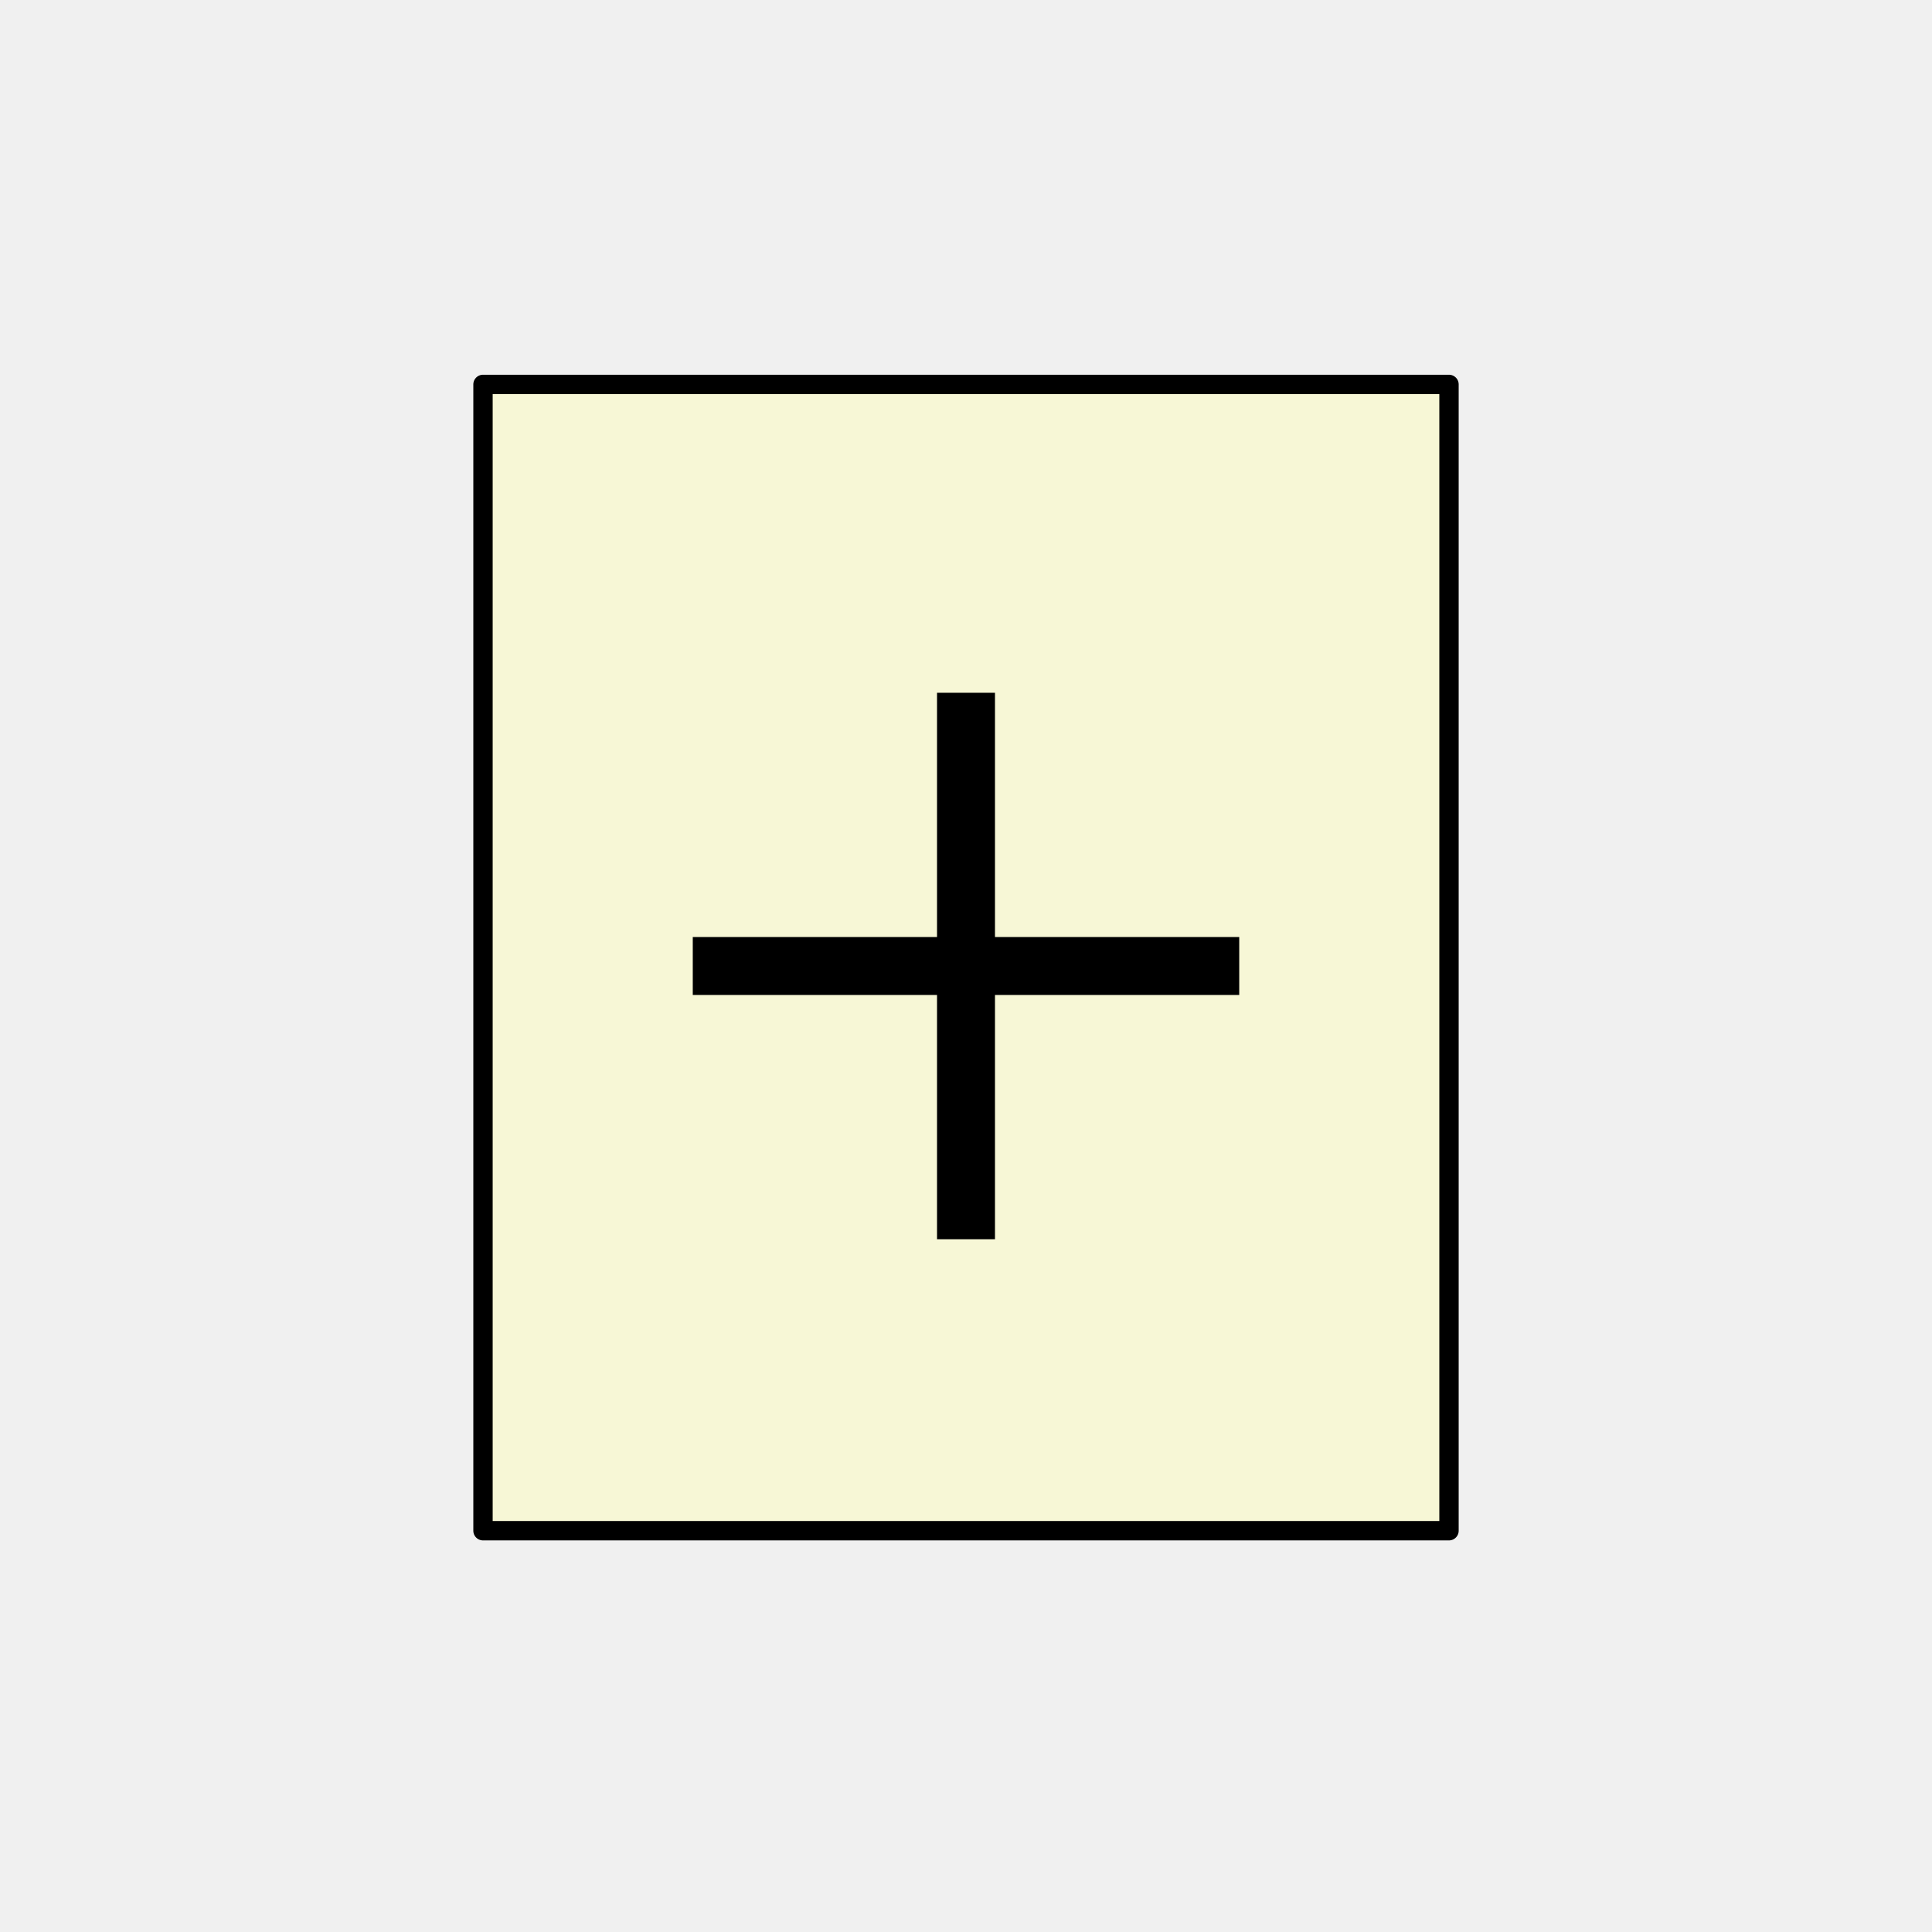
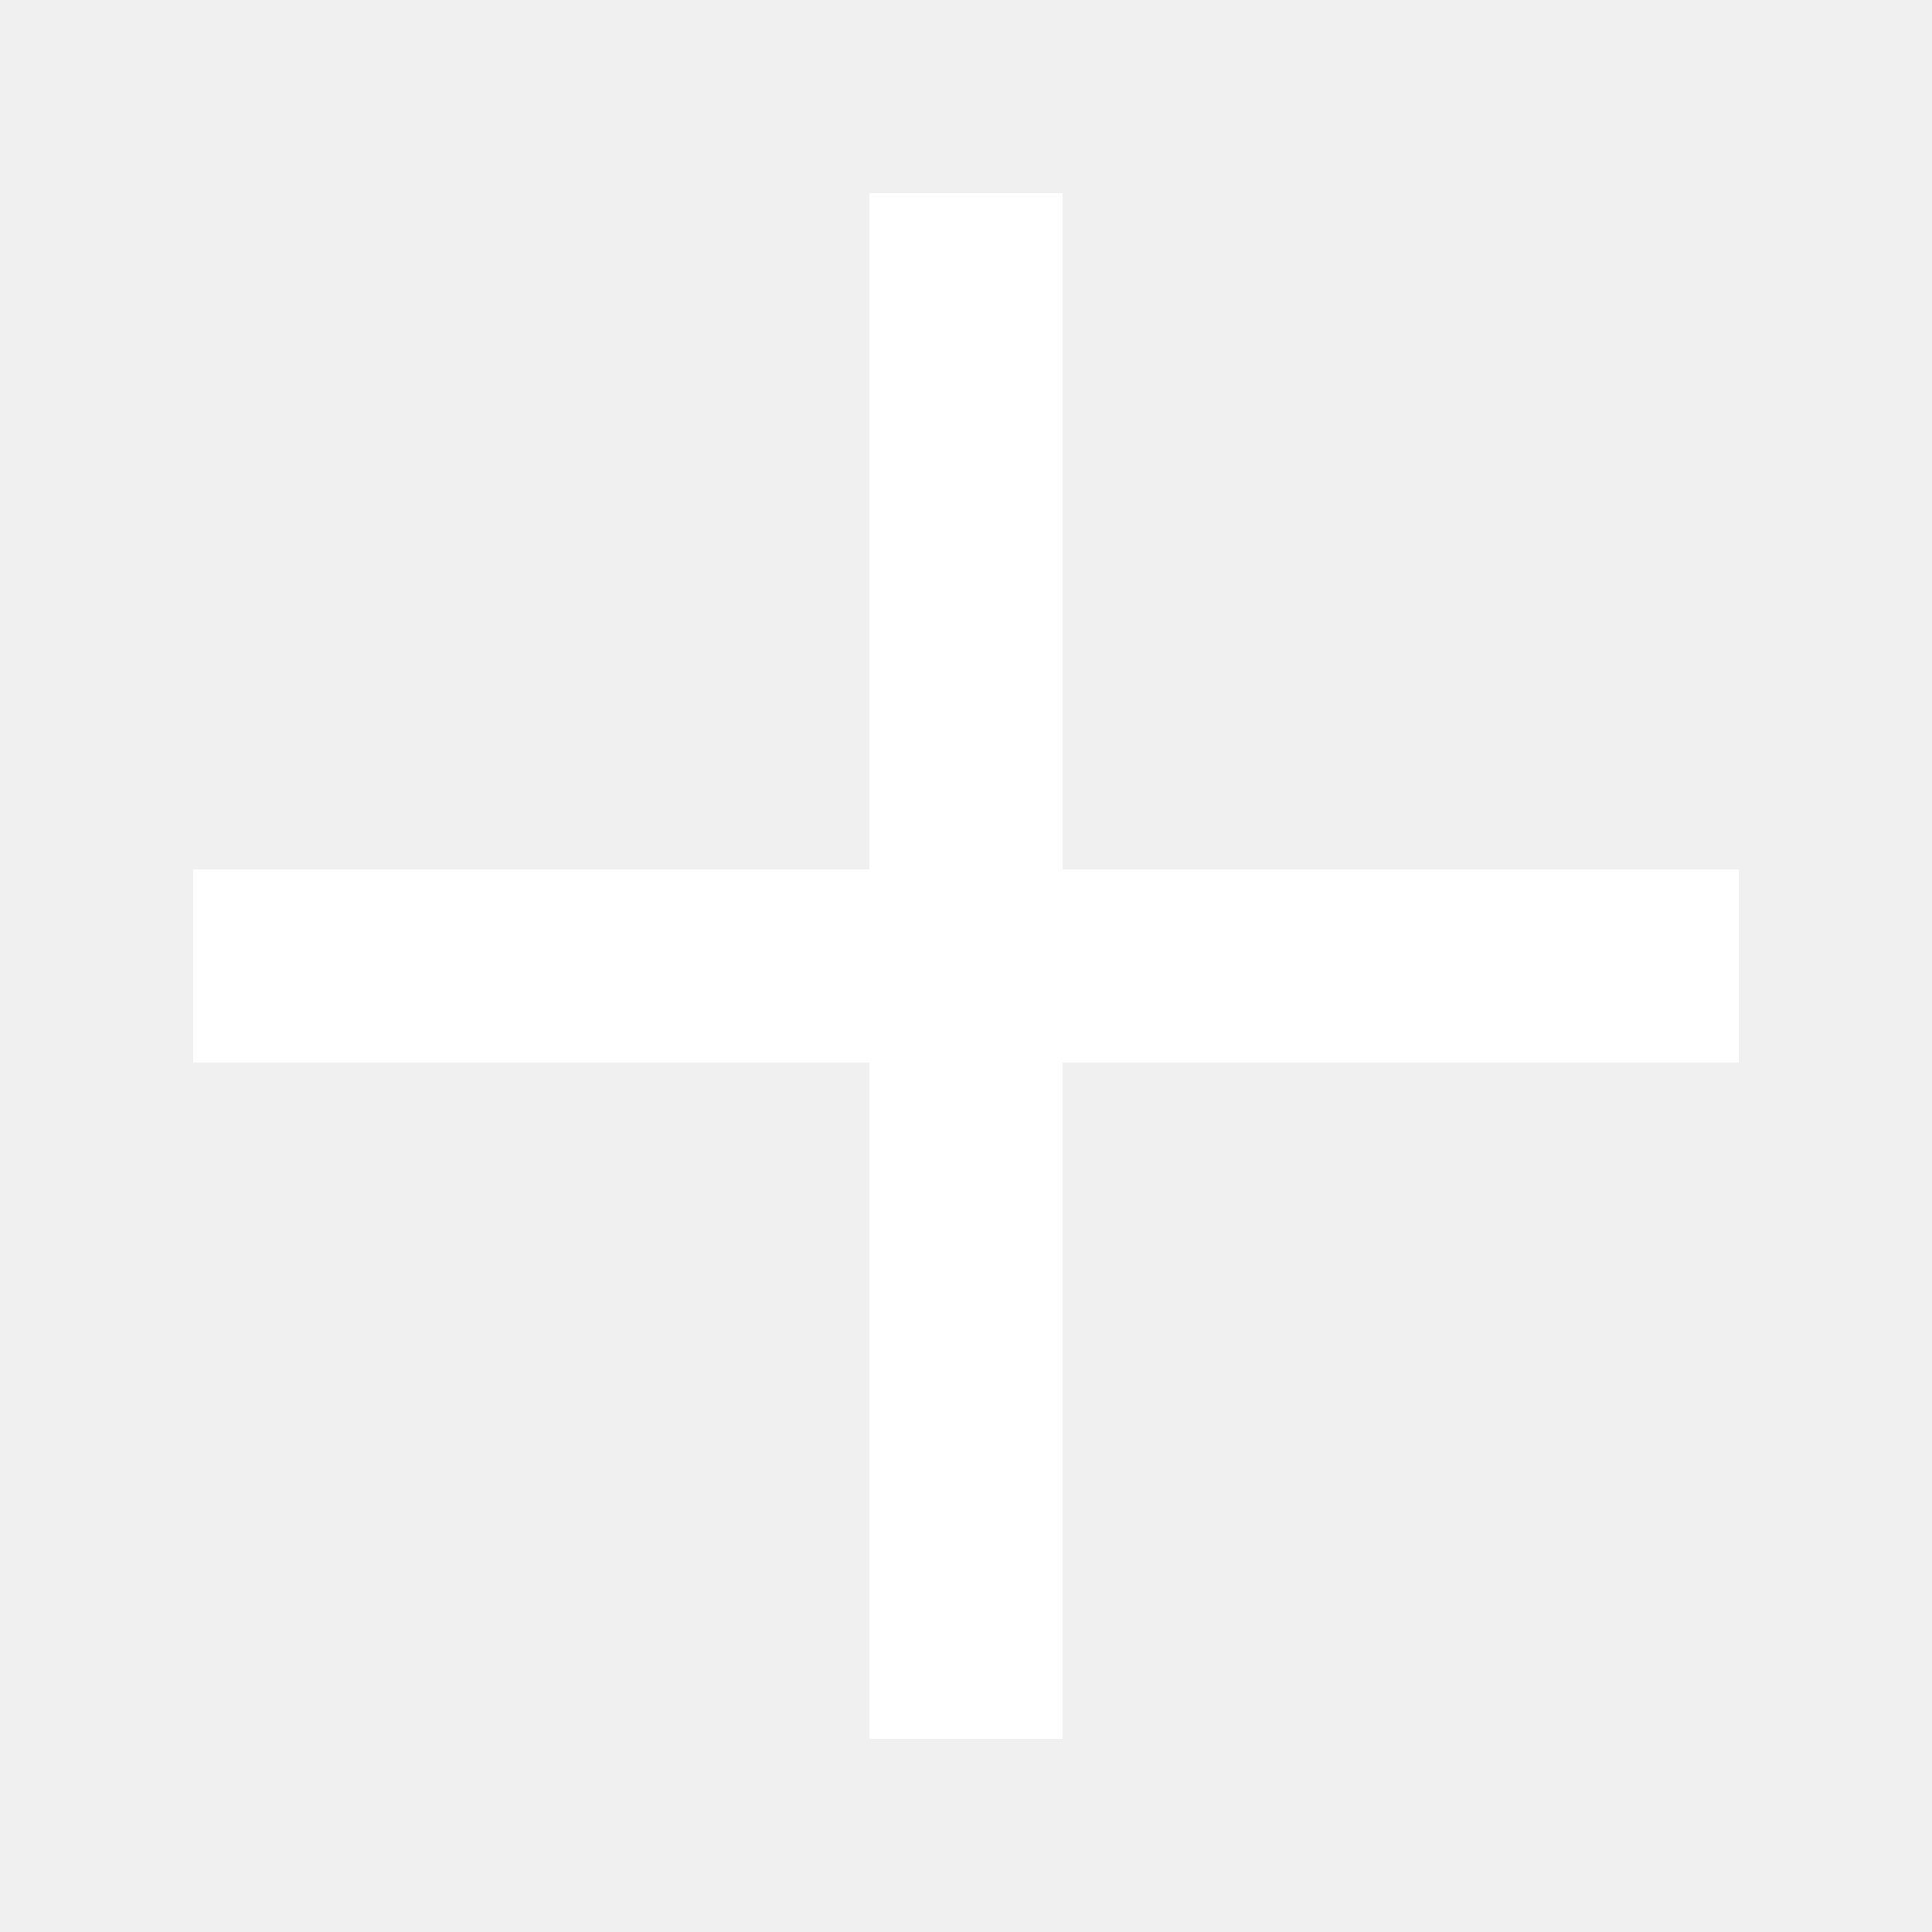
- <svg xmlns="http://www.w3.org/2000/svg" width="100" height="100" viewBox="0 0 100 100" version="1.1" id="svg8">
+ <svg xmlns="http://www.w3.org/2000/svg" id="svg8" version="1.1" viewBox="0 0 100 100" height="100" width="100">
  <defs id="defs2">
-     <marker style="overflow:visible;" id="Arrow1Mend" refX="0.0" refY="0.0" orient="auto">
-       <path transform="scale(0.4) rotate(180) translate(10,0)" style="fill-rule:evenodd;stroke:#000000;stroke-width:1pt;stroke-opacity:1;fill:#000000;fill-opacity:1" d="M 0.0,0.0 L 5.0,-5.0 L -12.5,0.0 L 5.0,5.0 L 0.0,0.0 z " id="path870" />
+     <marker orient="auto" refY="0.0" refX="0.0" id="Arrow1Mend" style="overflow:visible;">
+       <path id="path870" d="M 0.0,0.0 L 5.0,-5.0 L -12.5,0.0 L 5.0,5.0 L 0.0,0.0 z " style="fill-rule:evenodd;stroke:#000000;stroke-width:1pt;stroke-opacity:1;fill:#000000;fill-opacity:1" transform="scale(0.4) rotate(180) translate(10,0)" />
    </marker>
-     <marker style="overflow:visible;" id="Arrow1Lend" refX="0.0" refY="0.0" orient="auto">
-       <path transform="scale(0.8) rotate(180) translate(12.5,0)" style="fill-rule:evenodd;stroke:#000000;stroke-width:1pt;stroke-opacity:1;fill:#000000;fill-opacity:1" d="M 0.0,0.0 L 5.0,-5.0 L -12.5,0.0 L 5.0,5.0 L 0.0,0.0 z " id="path864" />
+     <marker orient="auto" refY="0.0" refX="0.0" id="Arrow1Lend" style="overflow:visible;">
+       <path id="path864" d="M 0.0,0.0 L 5.0,-5.0 L -12.5,0.0 L 5.0,5.0 L 0.0,0.0 z " style="fill-rule:evenodd;stroke:#000000;stroke-width:1pt;stroke-opacity:1;fill:#000000;fill-opacity:1" transform="scale(0.8) rotate(180) translate(12.5,0)" />
    </marker>
  </defs>
-   <g style="display:none" id="layer1">
-     <rect style="fill:#000000;fill-opacity:1;stroke:none;stroke-width:12.7;stroke-linecap:round;stroke-linejoin:round" id="rect833" width="100" height="100" x="0" y="0" />
+   <g id="layer1" style="display:none">
+     <rect y="0" x="0" height="100" width="100" id="rect833" style="fill:#000000;fill-opacity:1;stroke:none;stroke-width:12.7;stroke-linecap:round;stroke-linejoin:round" />
  </g>
  <g id="layer2">
-     <rect y="19.897" x="25" height="59.333" width="50" id="rect847" style="fill:#f7f7d6;stroke:#000000;stroke-width:1.002;stroke-linecap:round;stroke-linejoin:round;stroke-opacity:1" />
-     <path id="path1177" d="M 50,35.858 V 64.142" style="fill:none;stroke:#000000;stroke-width:3;stroke-linecap:butt;stroke-linejoin:miter;stroke-miterlimit:4;stroke-dasharray:none;stroke-opacity:1" />
-     <path style="fill:none;stroke:#000000;stroke-width:3;stroke-linecap:butt;stroke-linejoin:miter;stroke-miterlimit:4;stroke-dasharray:none;stroke-opacity:1" d="M 64.142,50 H 35.858" id="path1179" />
+     <rect style="fill:#f7f7d6;stroke:#000000;stroke-width:1.002;stroke-linecap:round;stroke-linejoin:round;stroke-opacity:1" id="rect847" width="50" height="59.333" x="120" y="20" />
+     <path style="fill:none;stroke:#ffffff;stroke-width:10;stroke-linecap:butt;stroke-linejoin:miter;stroke-miterlimit:4;stroke-dasharray:none;stroke-opacity:1" d="M 50,10 V 90" id="path1177" />
+     <path id="path1179" d="M 90,50 H 10" style="fill:none;stroke:#ffffff;stroke-width:10;stroke-linecap:butt;stroke-linejoin:miter;stroke-miterlimit:4;stroke-dasharray:none;stroke-opacity:1" />
  </g>
</svg>
